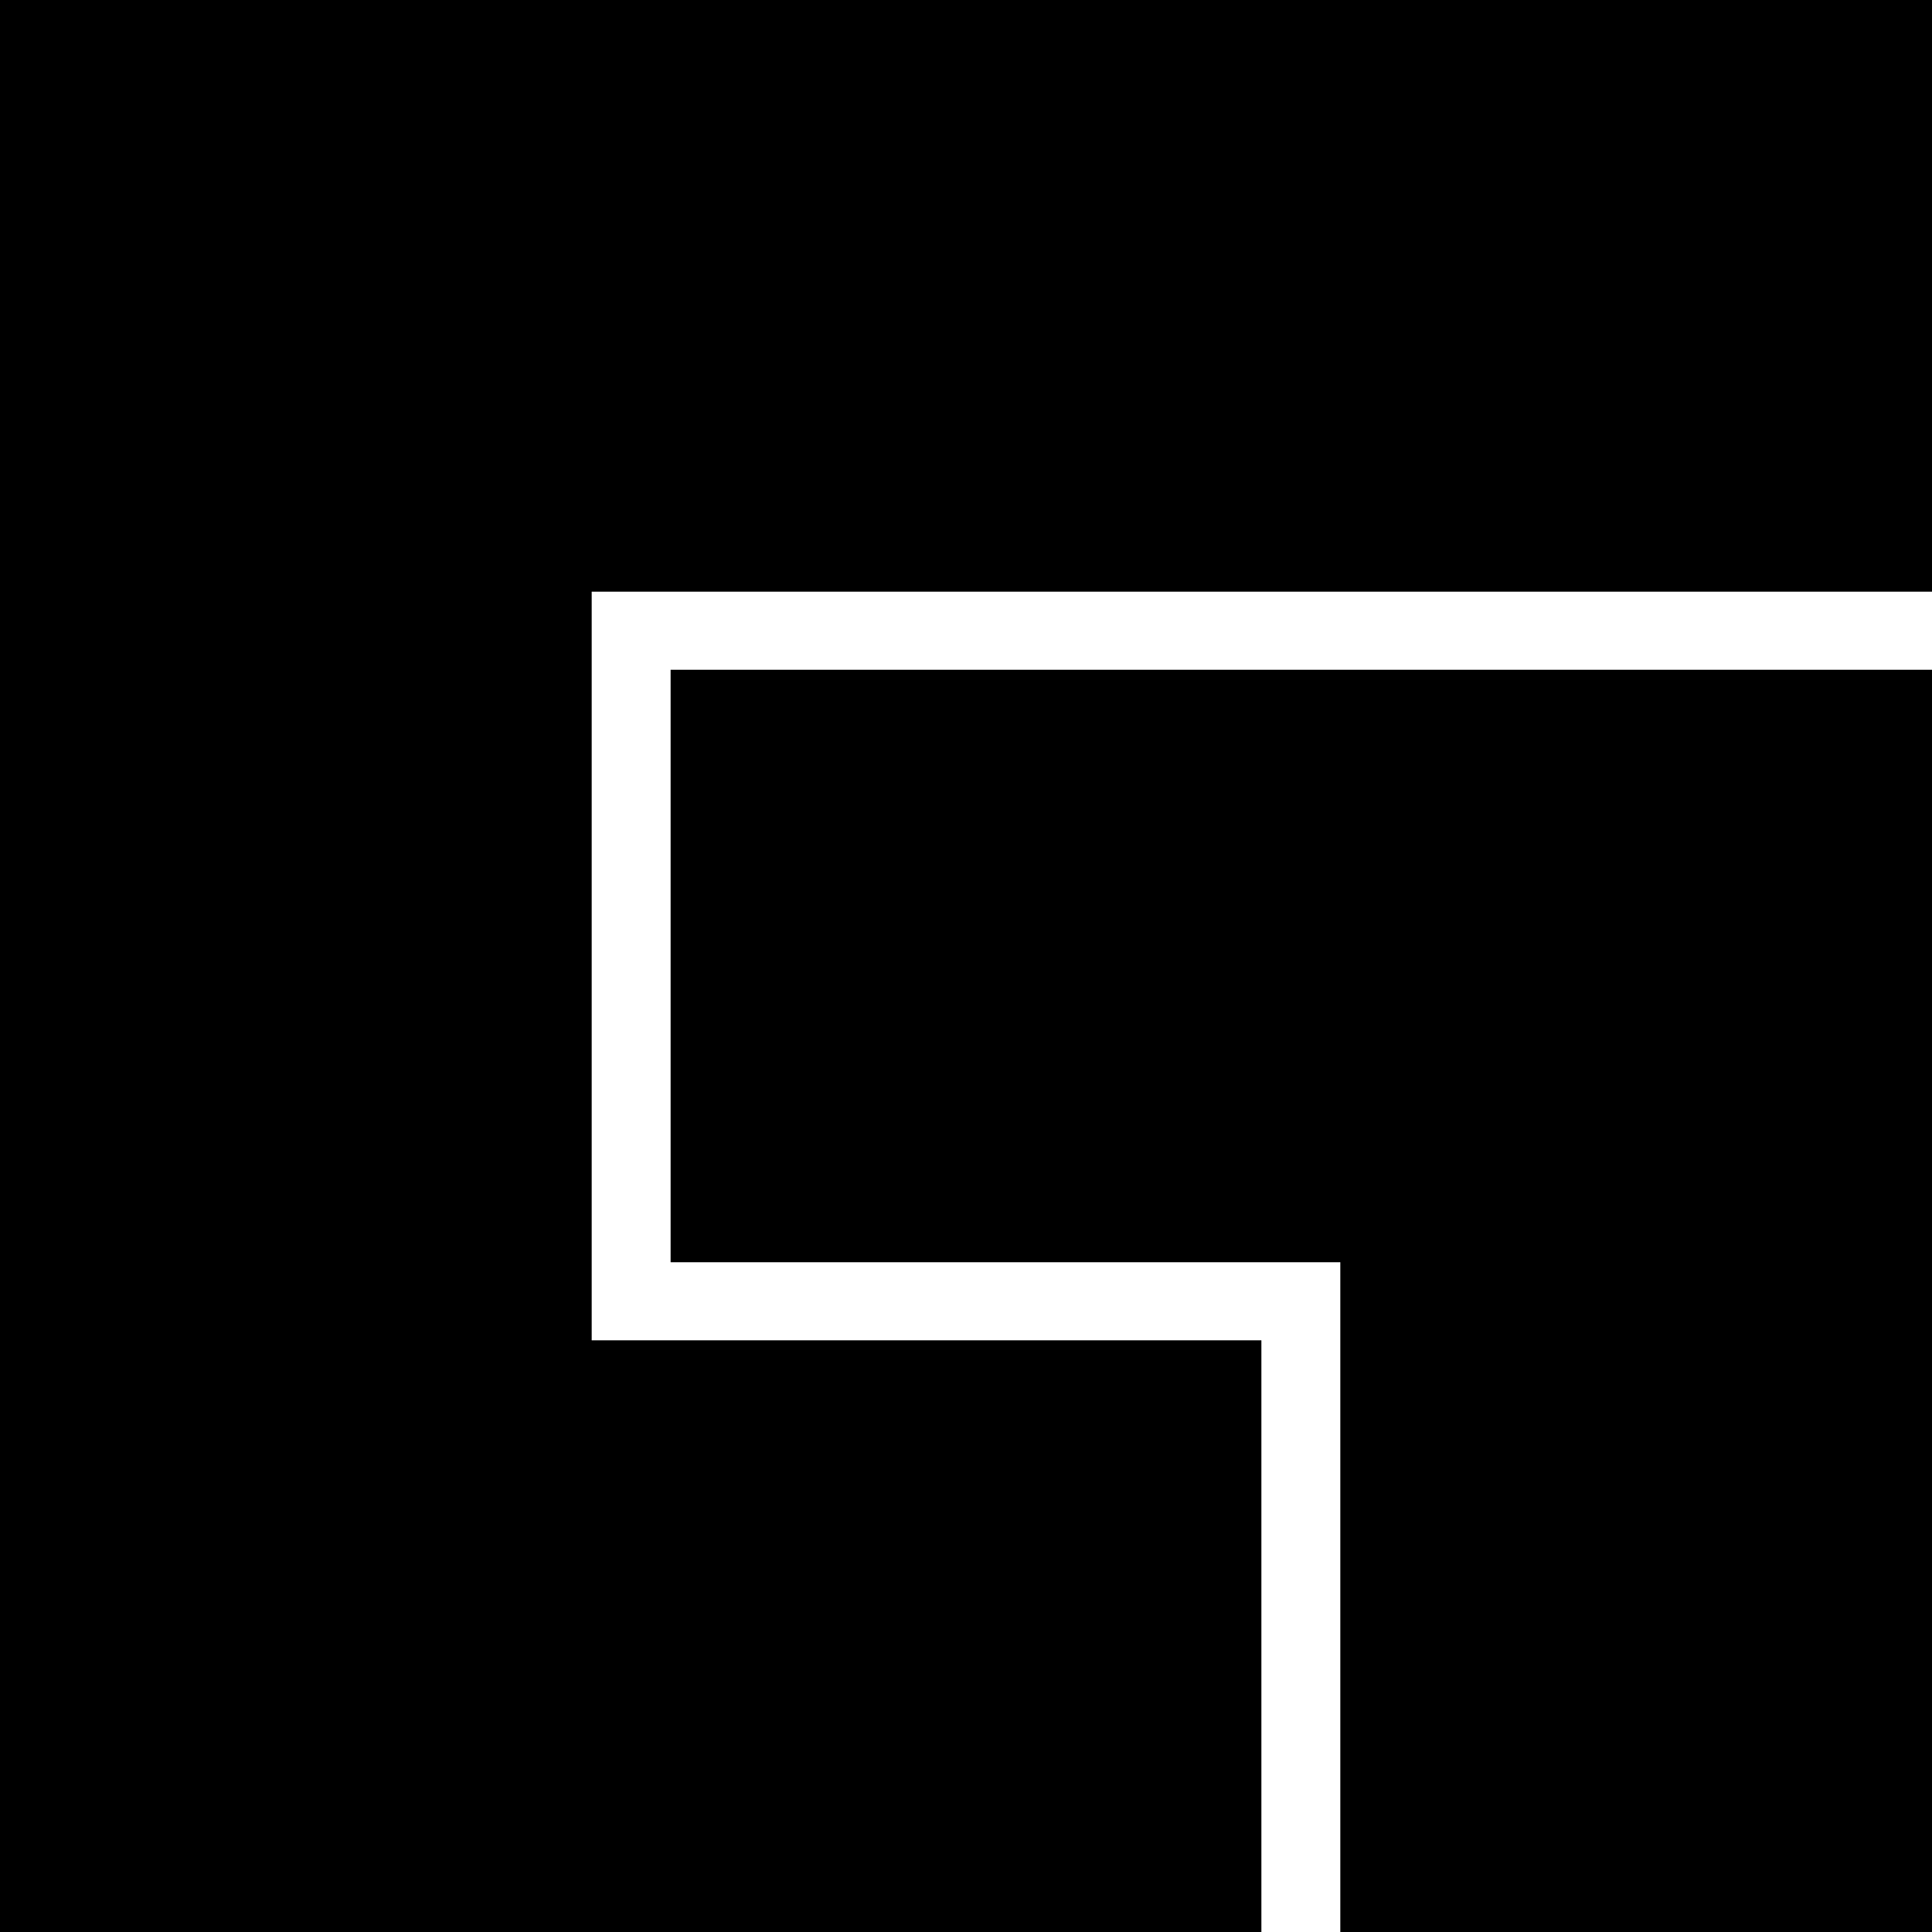
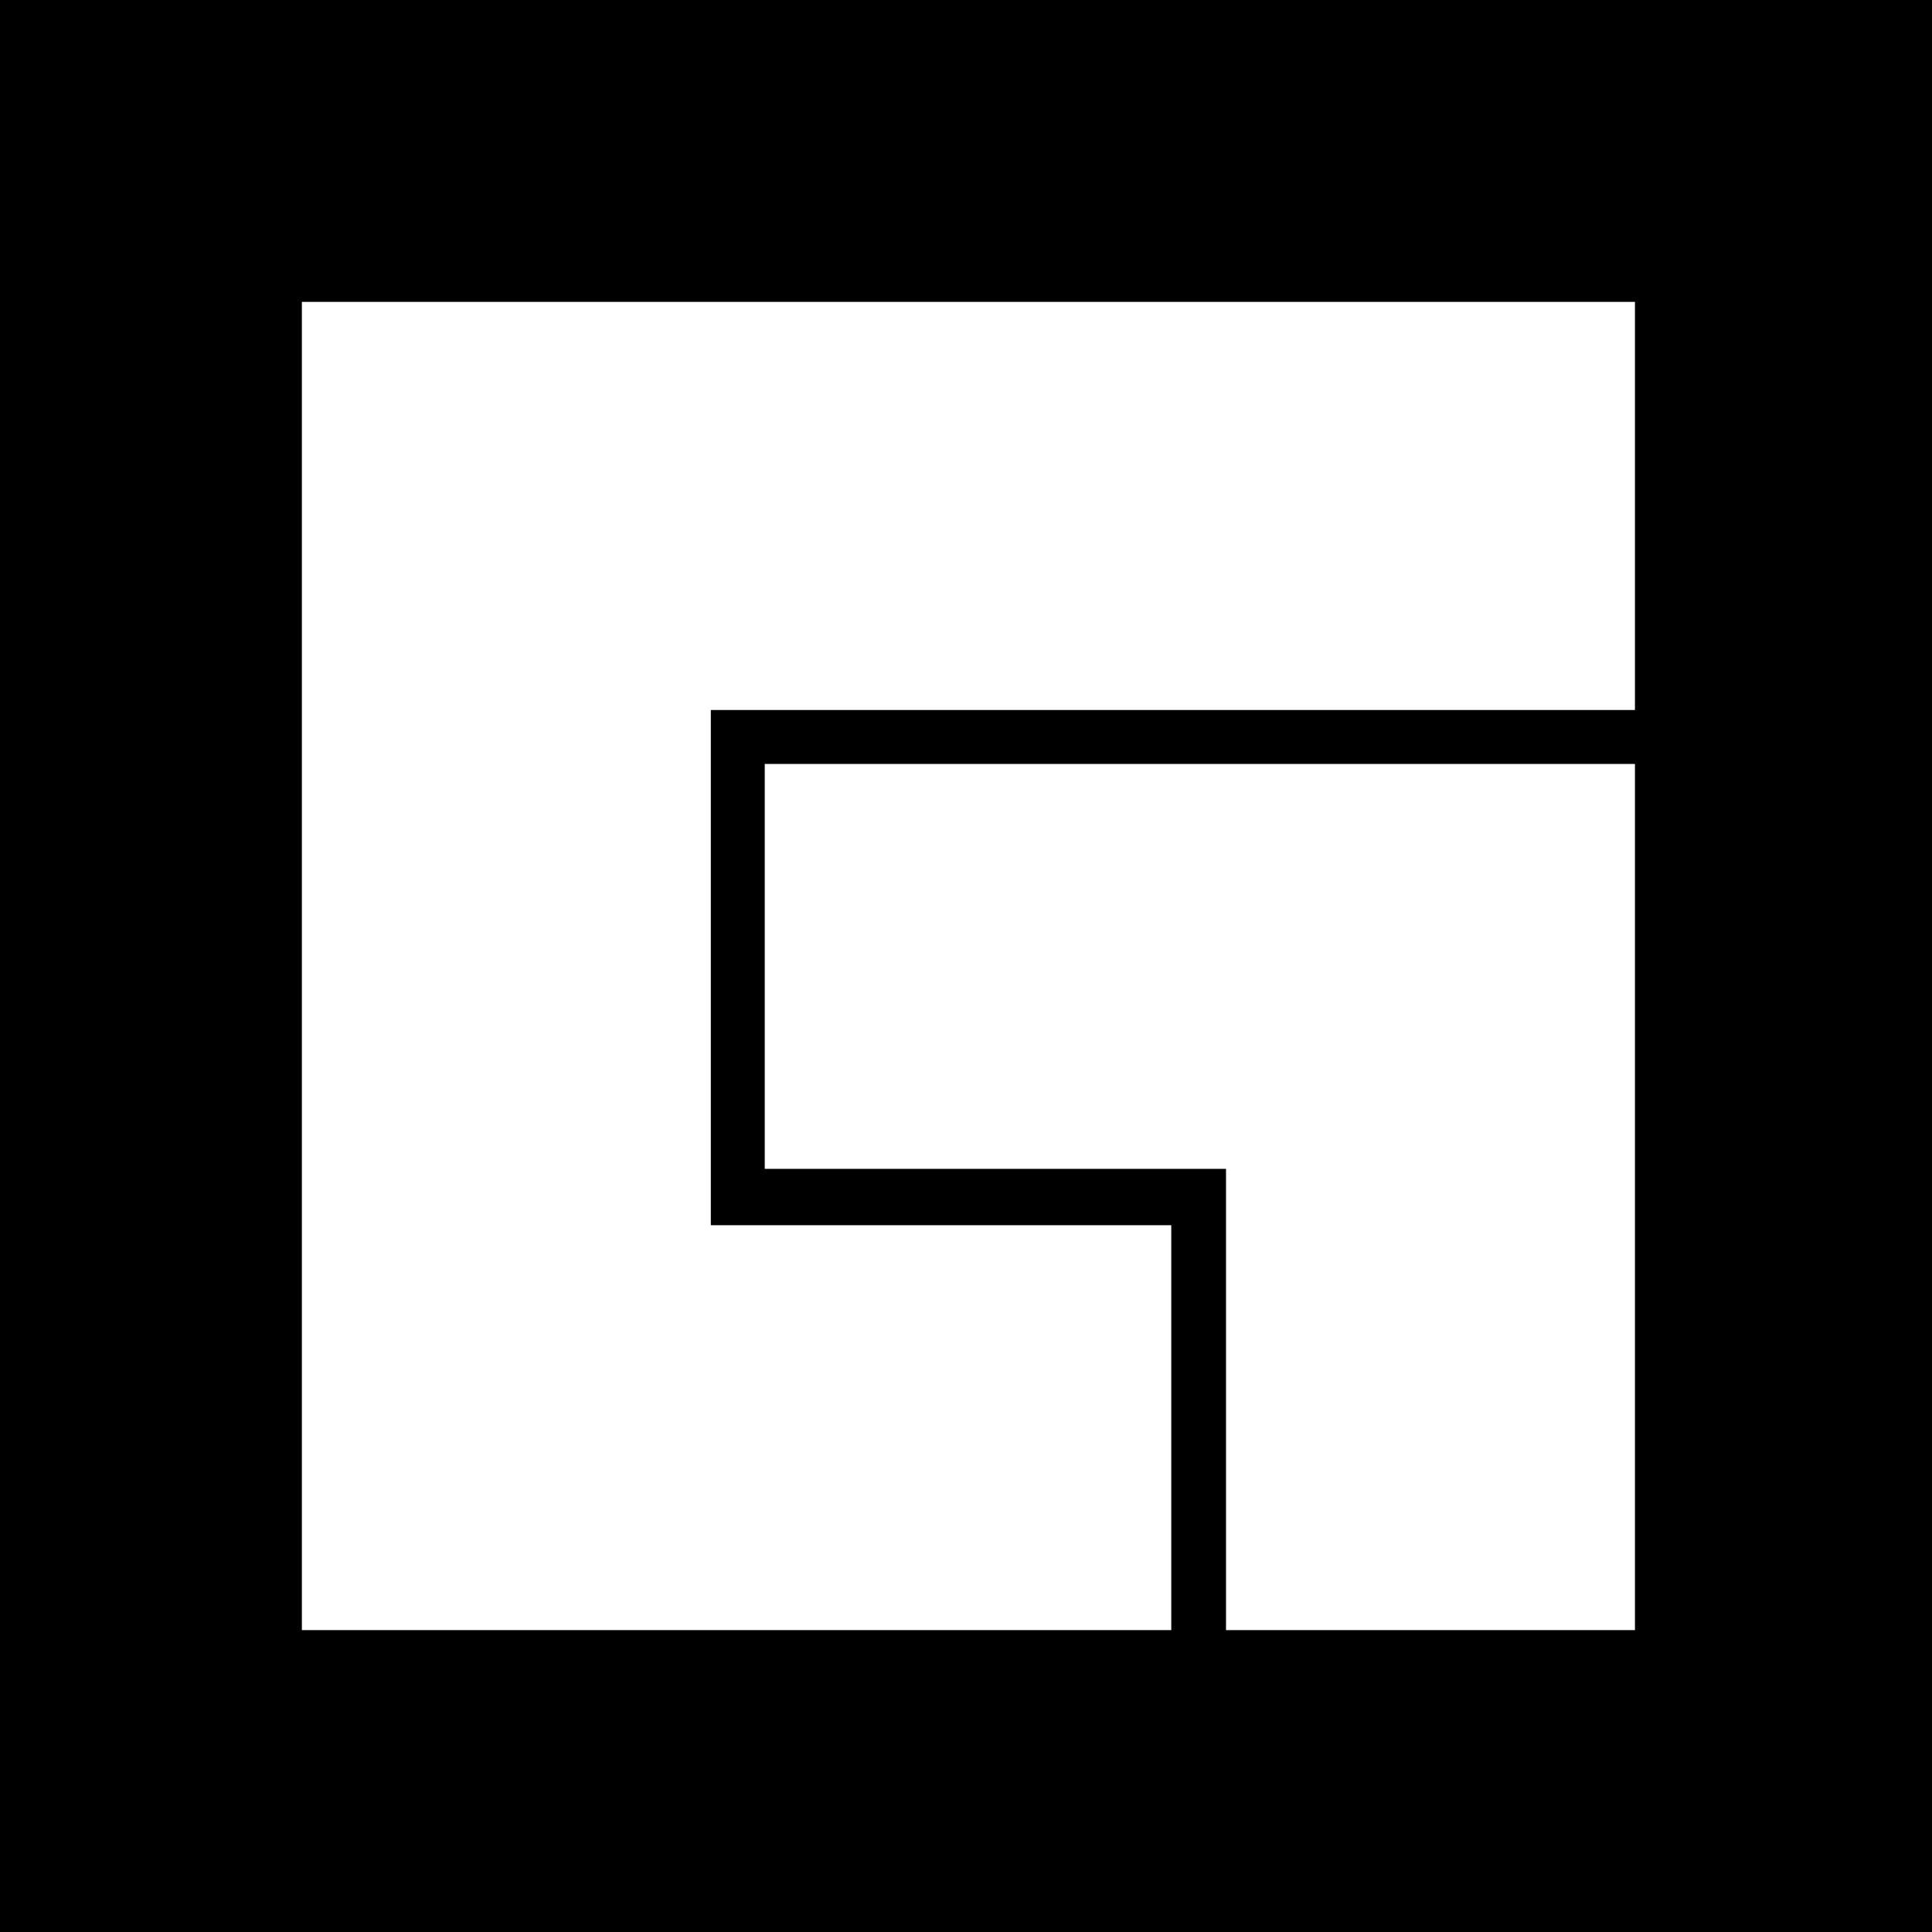
<svg xmlns="http://www.w3.org/2000/svg" viewBox="0 0 24 24" role="img" aria-hidden="true" fill="currentColor">
-   <path d="M0 0v24h15.67v-7.35H7.35v-9.3H24V0zm8.33 15.68h8.32V24H24V8.32H8.33Z" />
+   <path d="M0 0h24v24H0zM3.75 3.75v16.5h10.8v-5.03H8.83V8.82h11.48V3.75zM9.5 9.49v5.03h5.73v5.73h5.08V9.49z" />
</svg>
